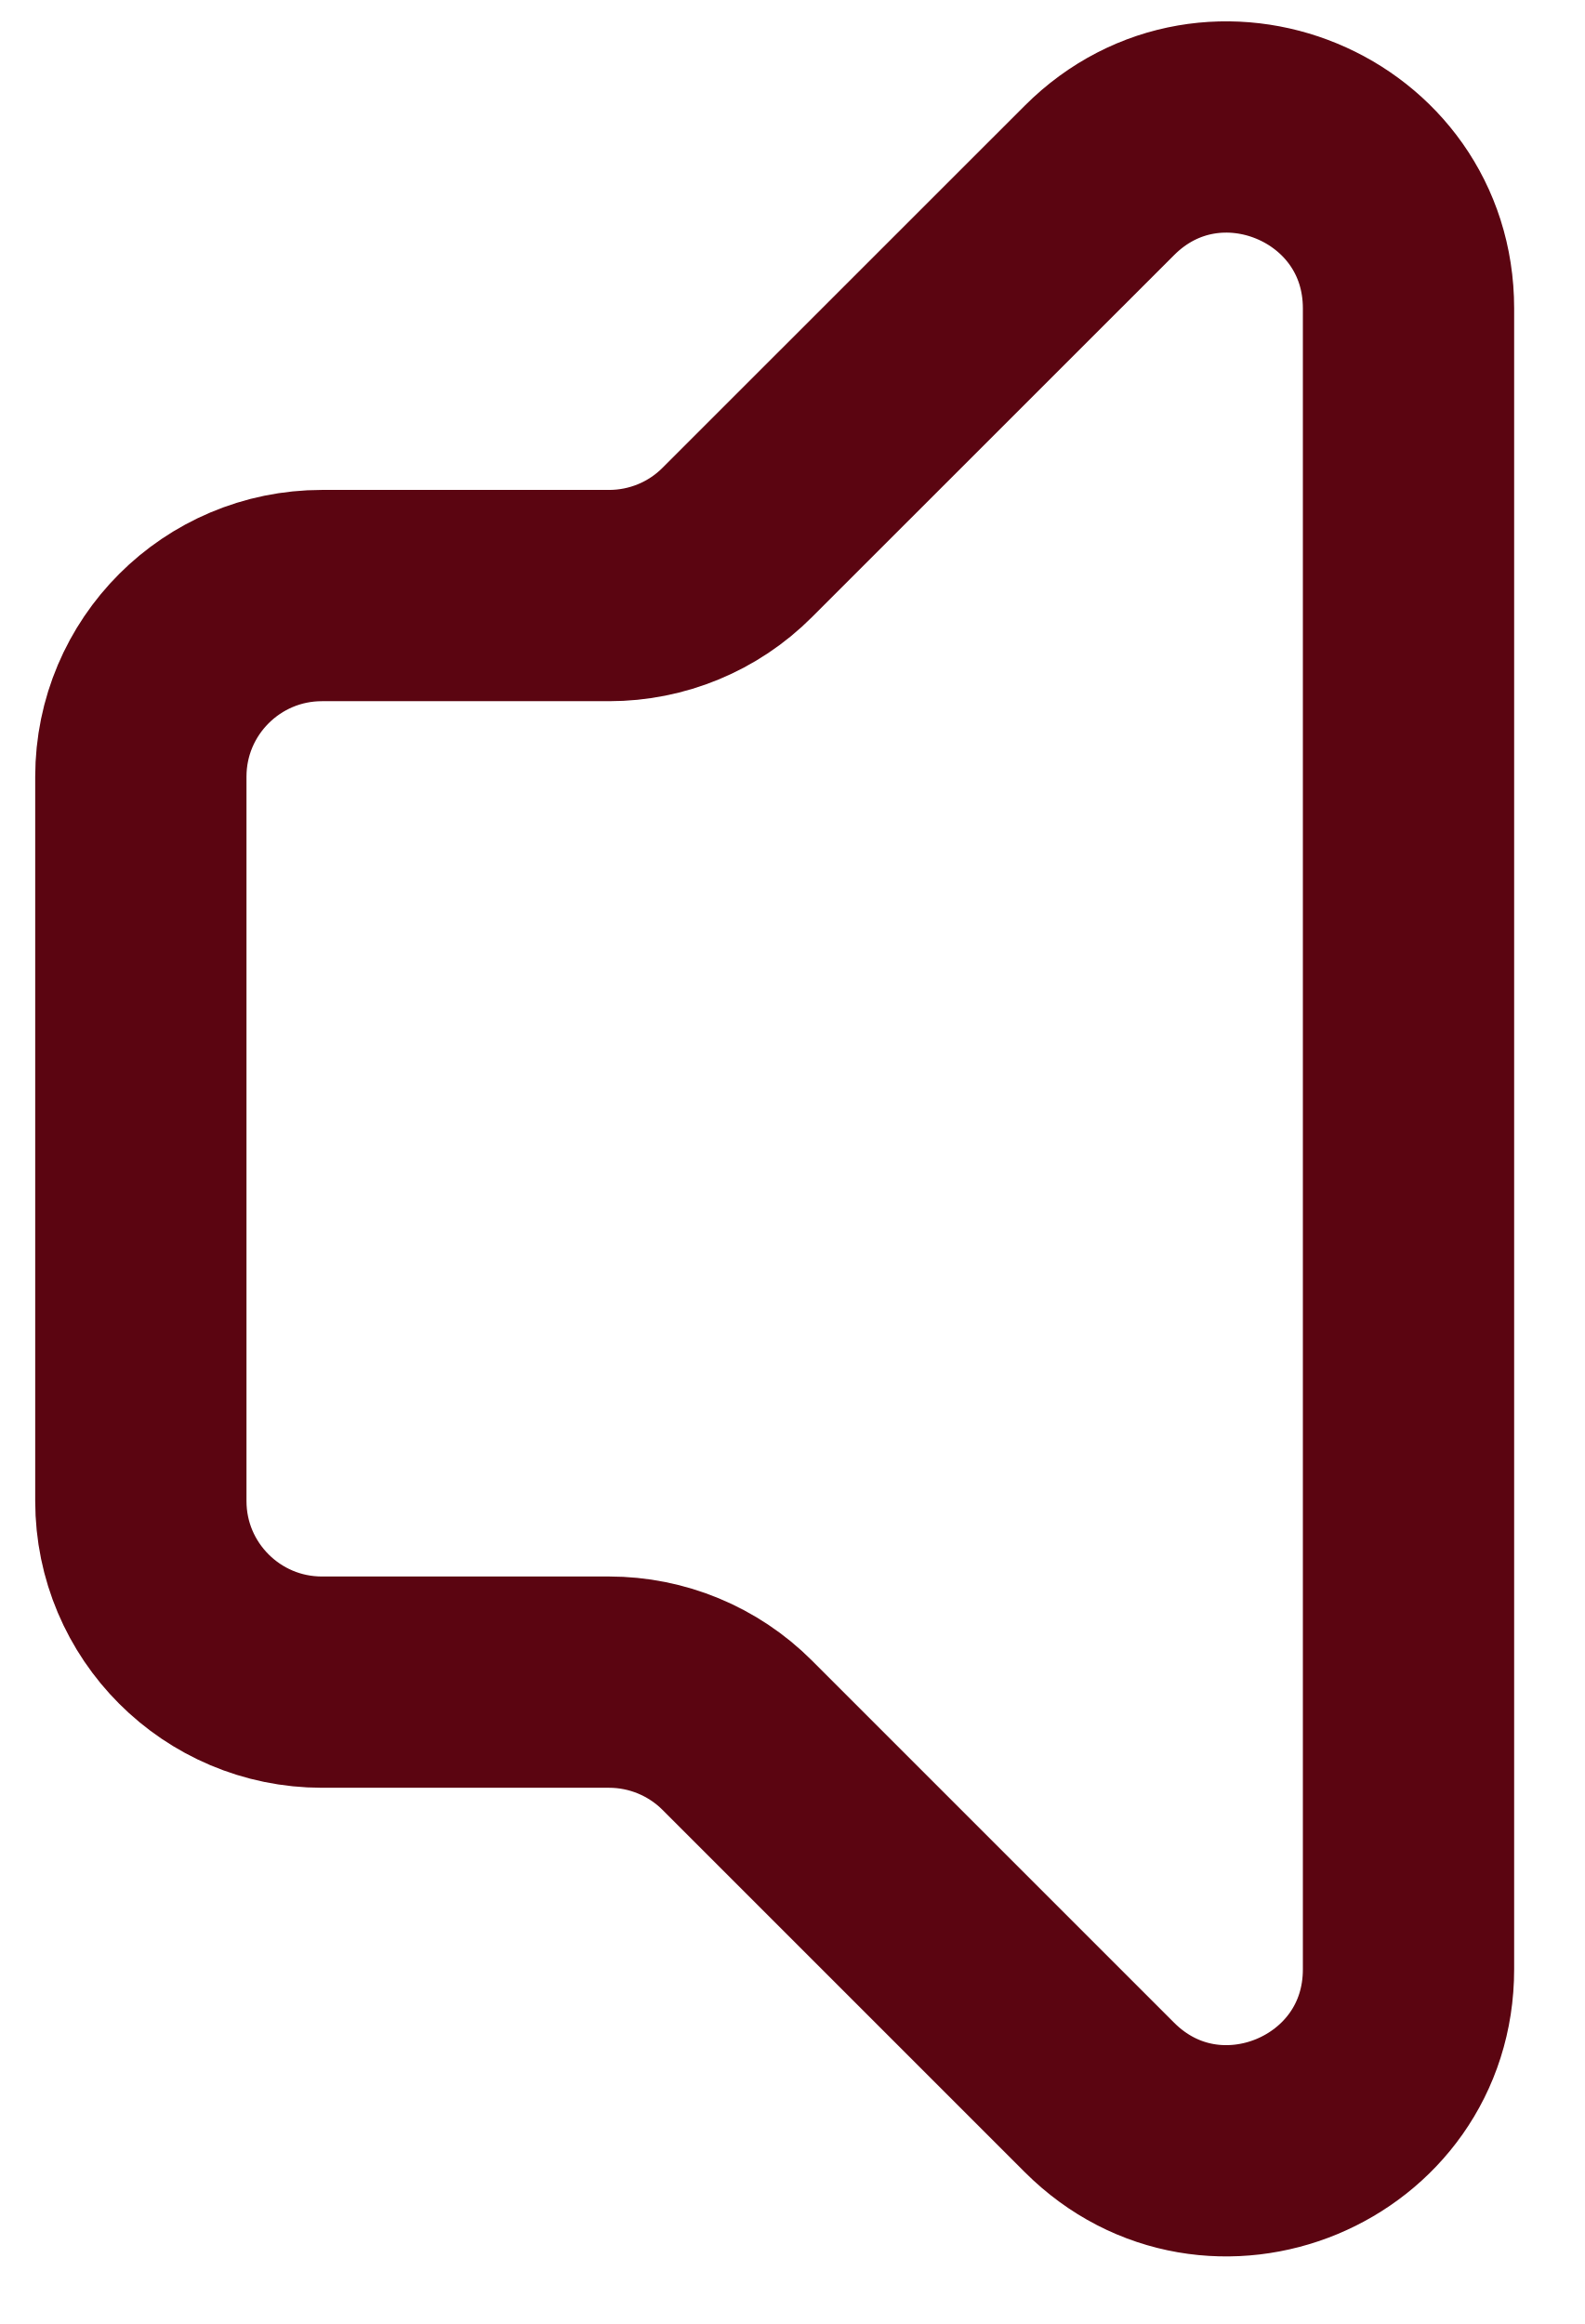
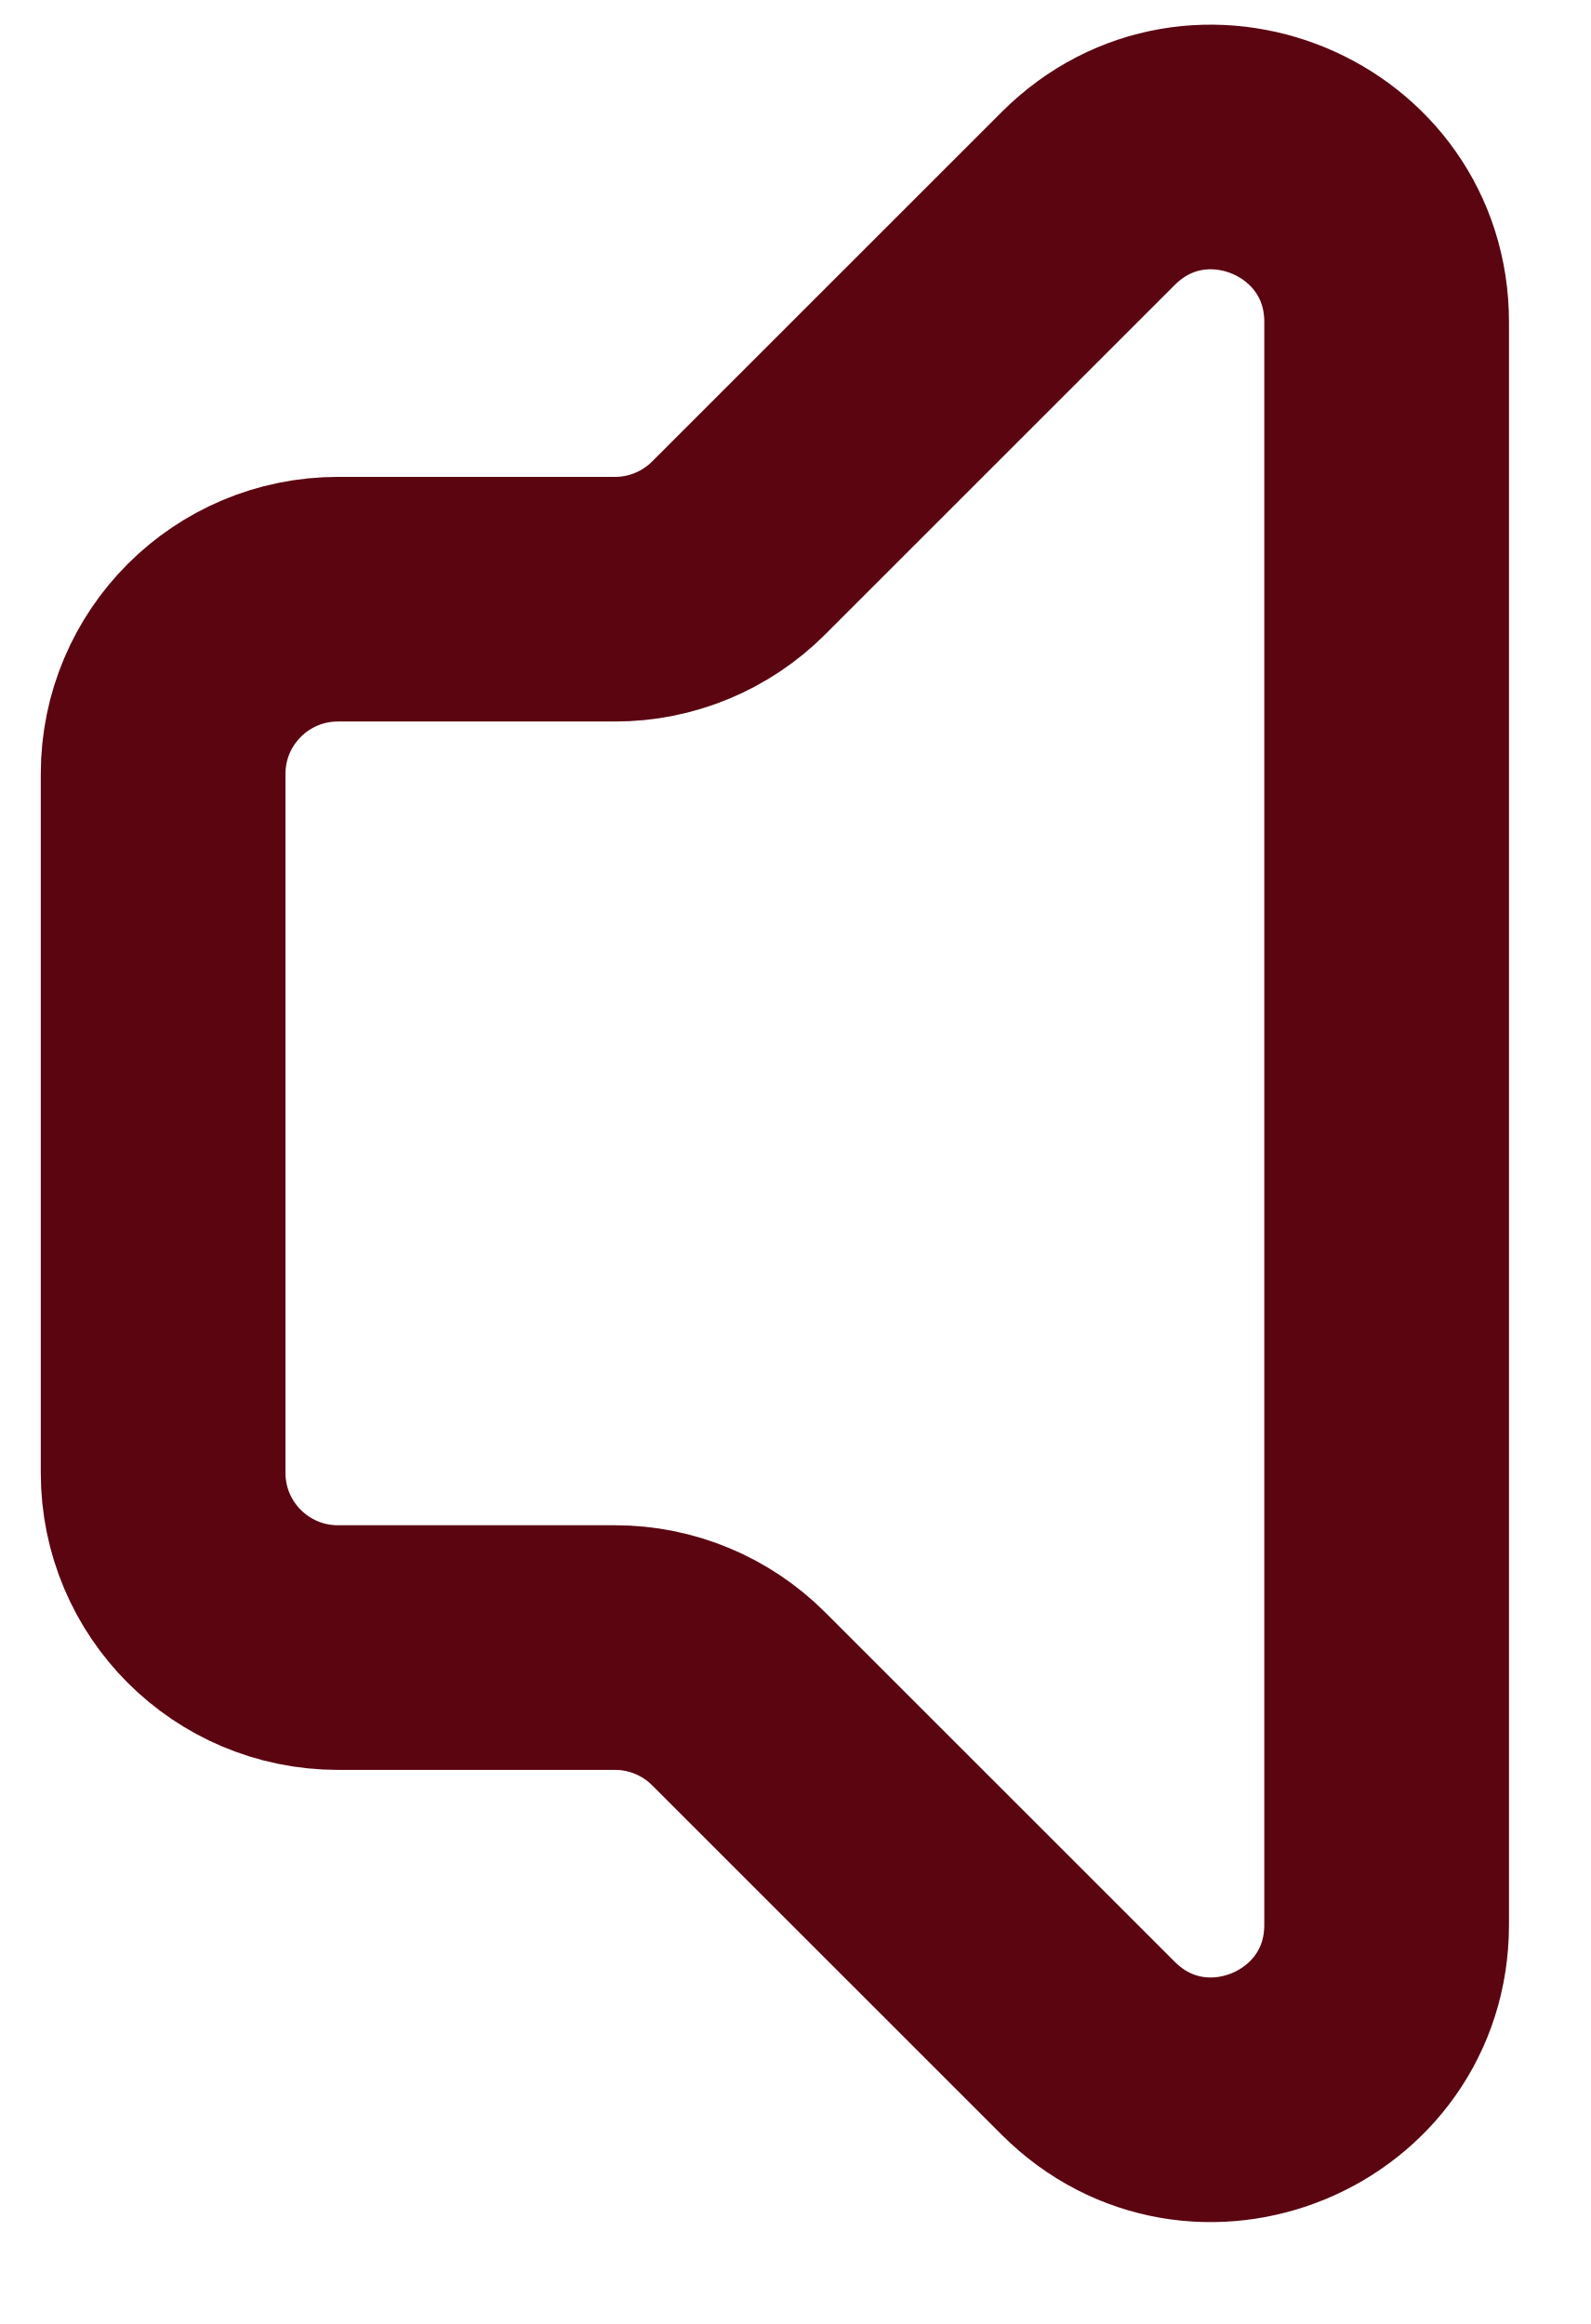
- <svg xmlns="http://www.w3.org/2000/svg" width="15px" height="22px" viewBox="0 0 15 22" version="1.1">
+ <svg xmlns="http://www.w3.org/2000/svg" width="13px" height="19px" viewBox="0 0 13 19" version="1.1">
  <g id="Page-1" stroke="none" stroke-width="1" fill="none" fill-rule="evenodd" stroke-linecap="round">
    <g id="speaker-brown" transform="translate(1.3333, 1.2018)" stroke="#5B0511" stroke-width="2">
-       <path d="M12,17.44 L12,1.718 C12,0.19 10.154,-0.574 9.074,0.506 L5.645,3.934 C5.324,4.256 4.887,4.436 4.433,4.436 L1.714,4.436 C0.768,4.436 0,5.204 0,6.15 L0,13.008 C0,13.954 0.768,14.722 1.714,14.722 L4.433,14.722 C4.887,14.722 5.324,14.903 5.645,15.224 L9.074,18.653 C10.154,19.733 12,18.968 12,17.44 Z" id="Path" />
+       <path d="M10,14.534 L10,1.431 C10,0.159 8.461,-0.479 7.561,0.421 L4.704,3.278 C4.436,3.546 4.073,3.697 3.694,3.697 L1.429,3.697 C0.64,3.697 0,4.336 0,5.125 L0,10.84 C0,11.629 0.64,12.268 1.429,12.268 L3.694,12.268 C4.073,12.268 4.436,12.419 4.704,12.687 L7.561,15.544 C8.461,16.444 10,15.806 10,14.534 Z" id="Path" />
    </g>
  </g>
</svg>
